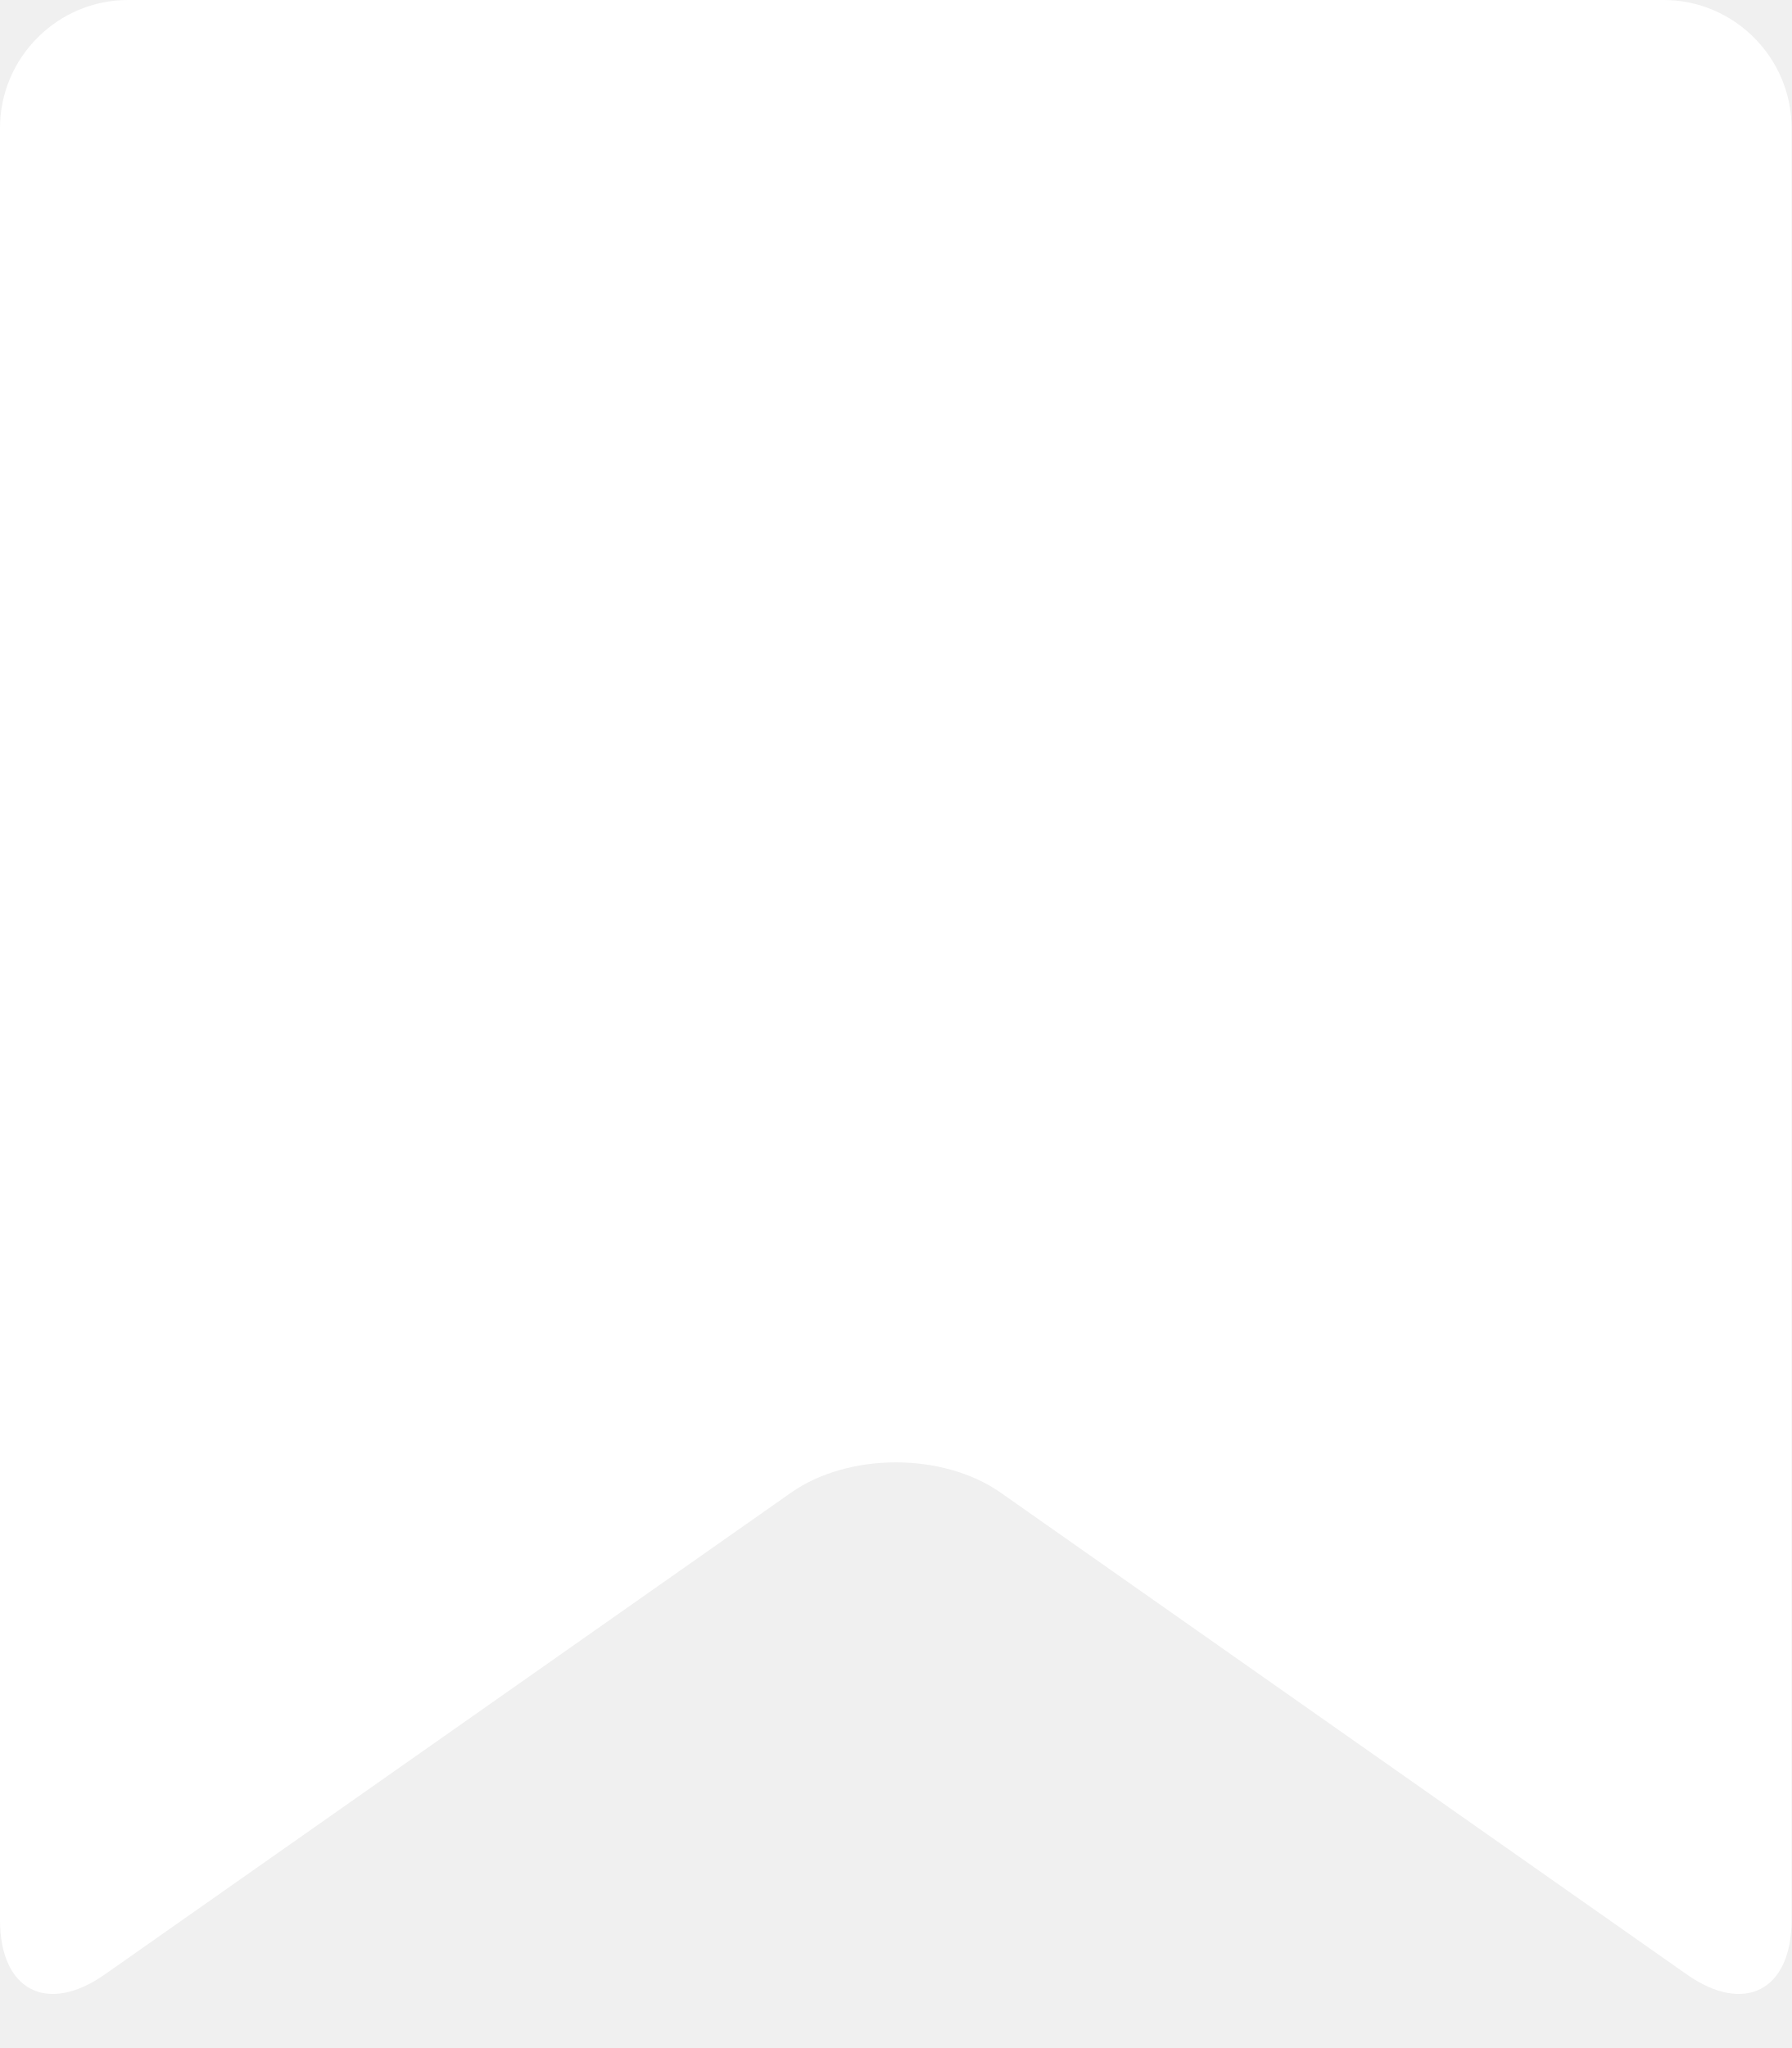
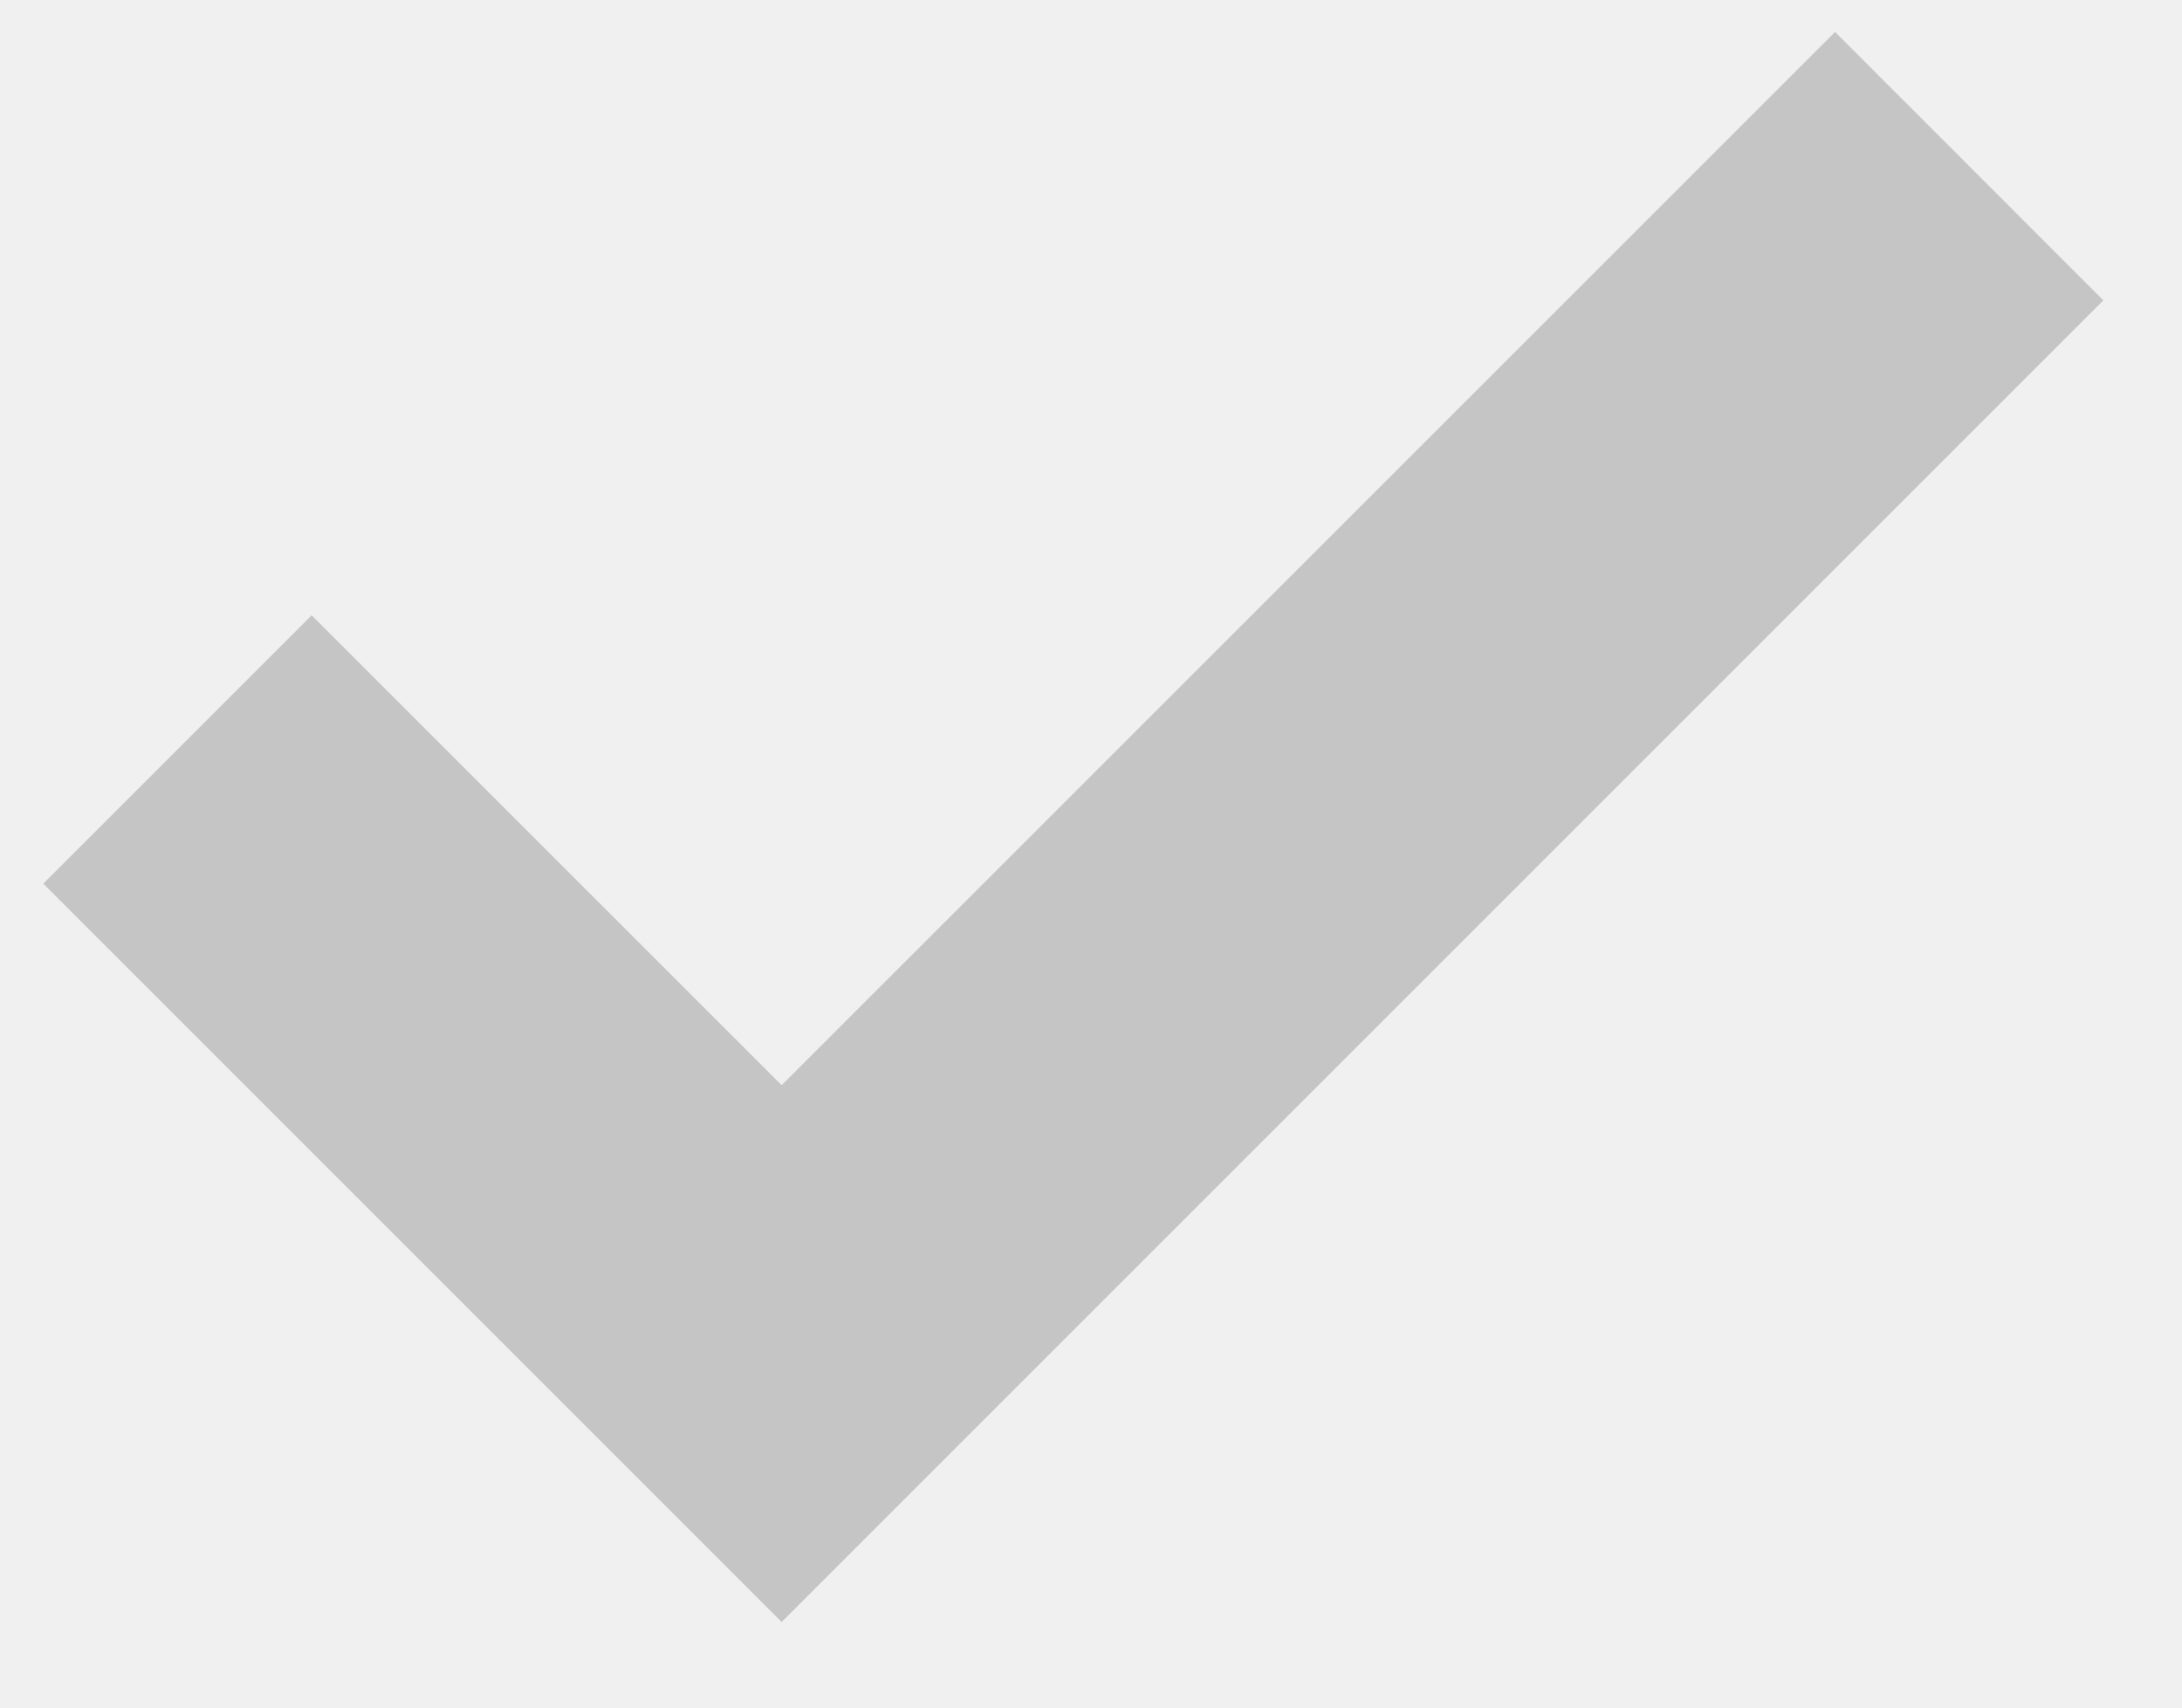
- <svg xmlns="http://www.w3.org/2000/svg" width="14" height="16" viewBox="0 0 14 16" fill="none">
-   <path d="M14 15C14 15.55 13.632 15.741 13.182 15.426L7.819 11.661C7.369 11.346 6.632 11.346 6.182 11.661L0.818 15.426C0.368 15.741 0 15.55 0 15V1C0 0.45 0.45 0 1 0H13C13.55 0 14 0.45 14 1V15Z" fill="white" />
+ <svg xmlns="http://www.w3.org/2000/svg" width="23" height="18" viewBox="0 0 23 18" fill="none">
+   <path d="M3.285 6.486L0.456 9.315L8.239 17.098L22.171 3.166L19.343 0.337L8.239 11.439L3.285 6.486Z" fill="#C5C5C5" />
</svg>
